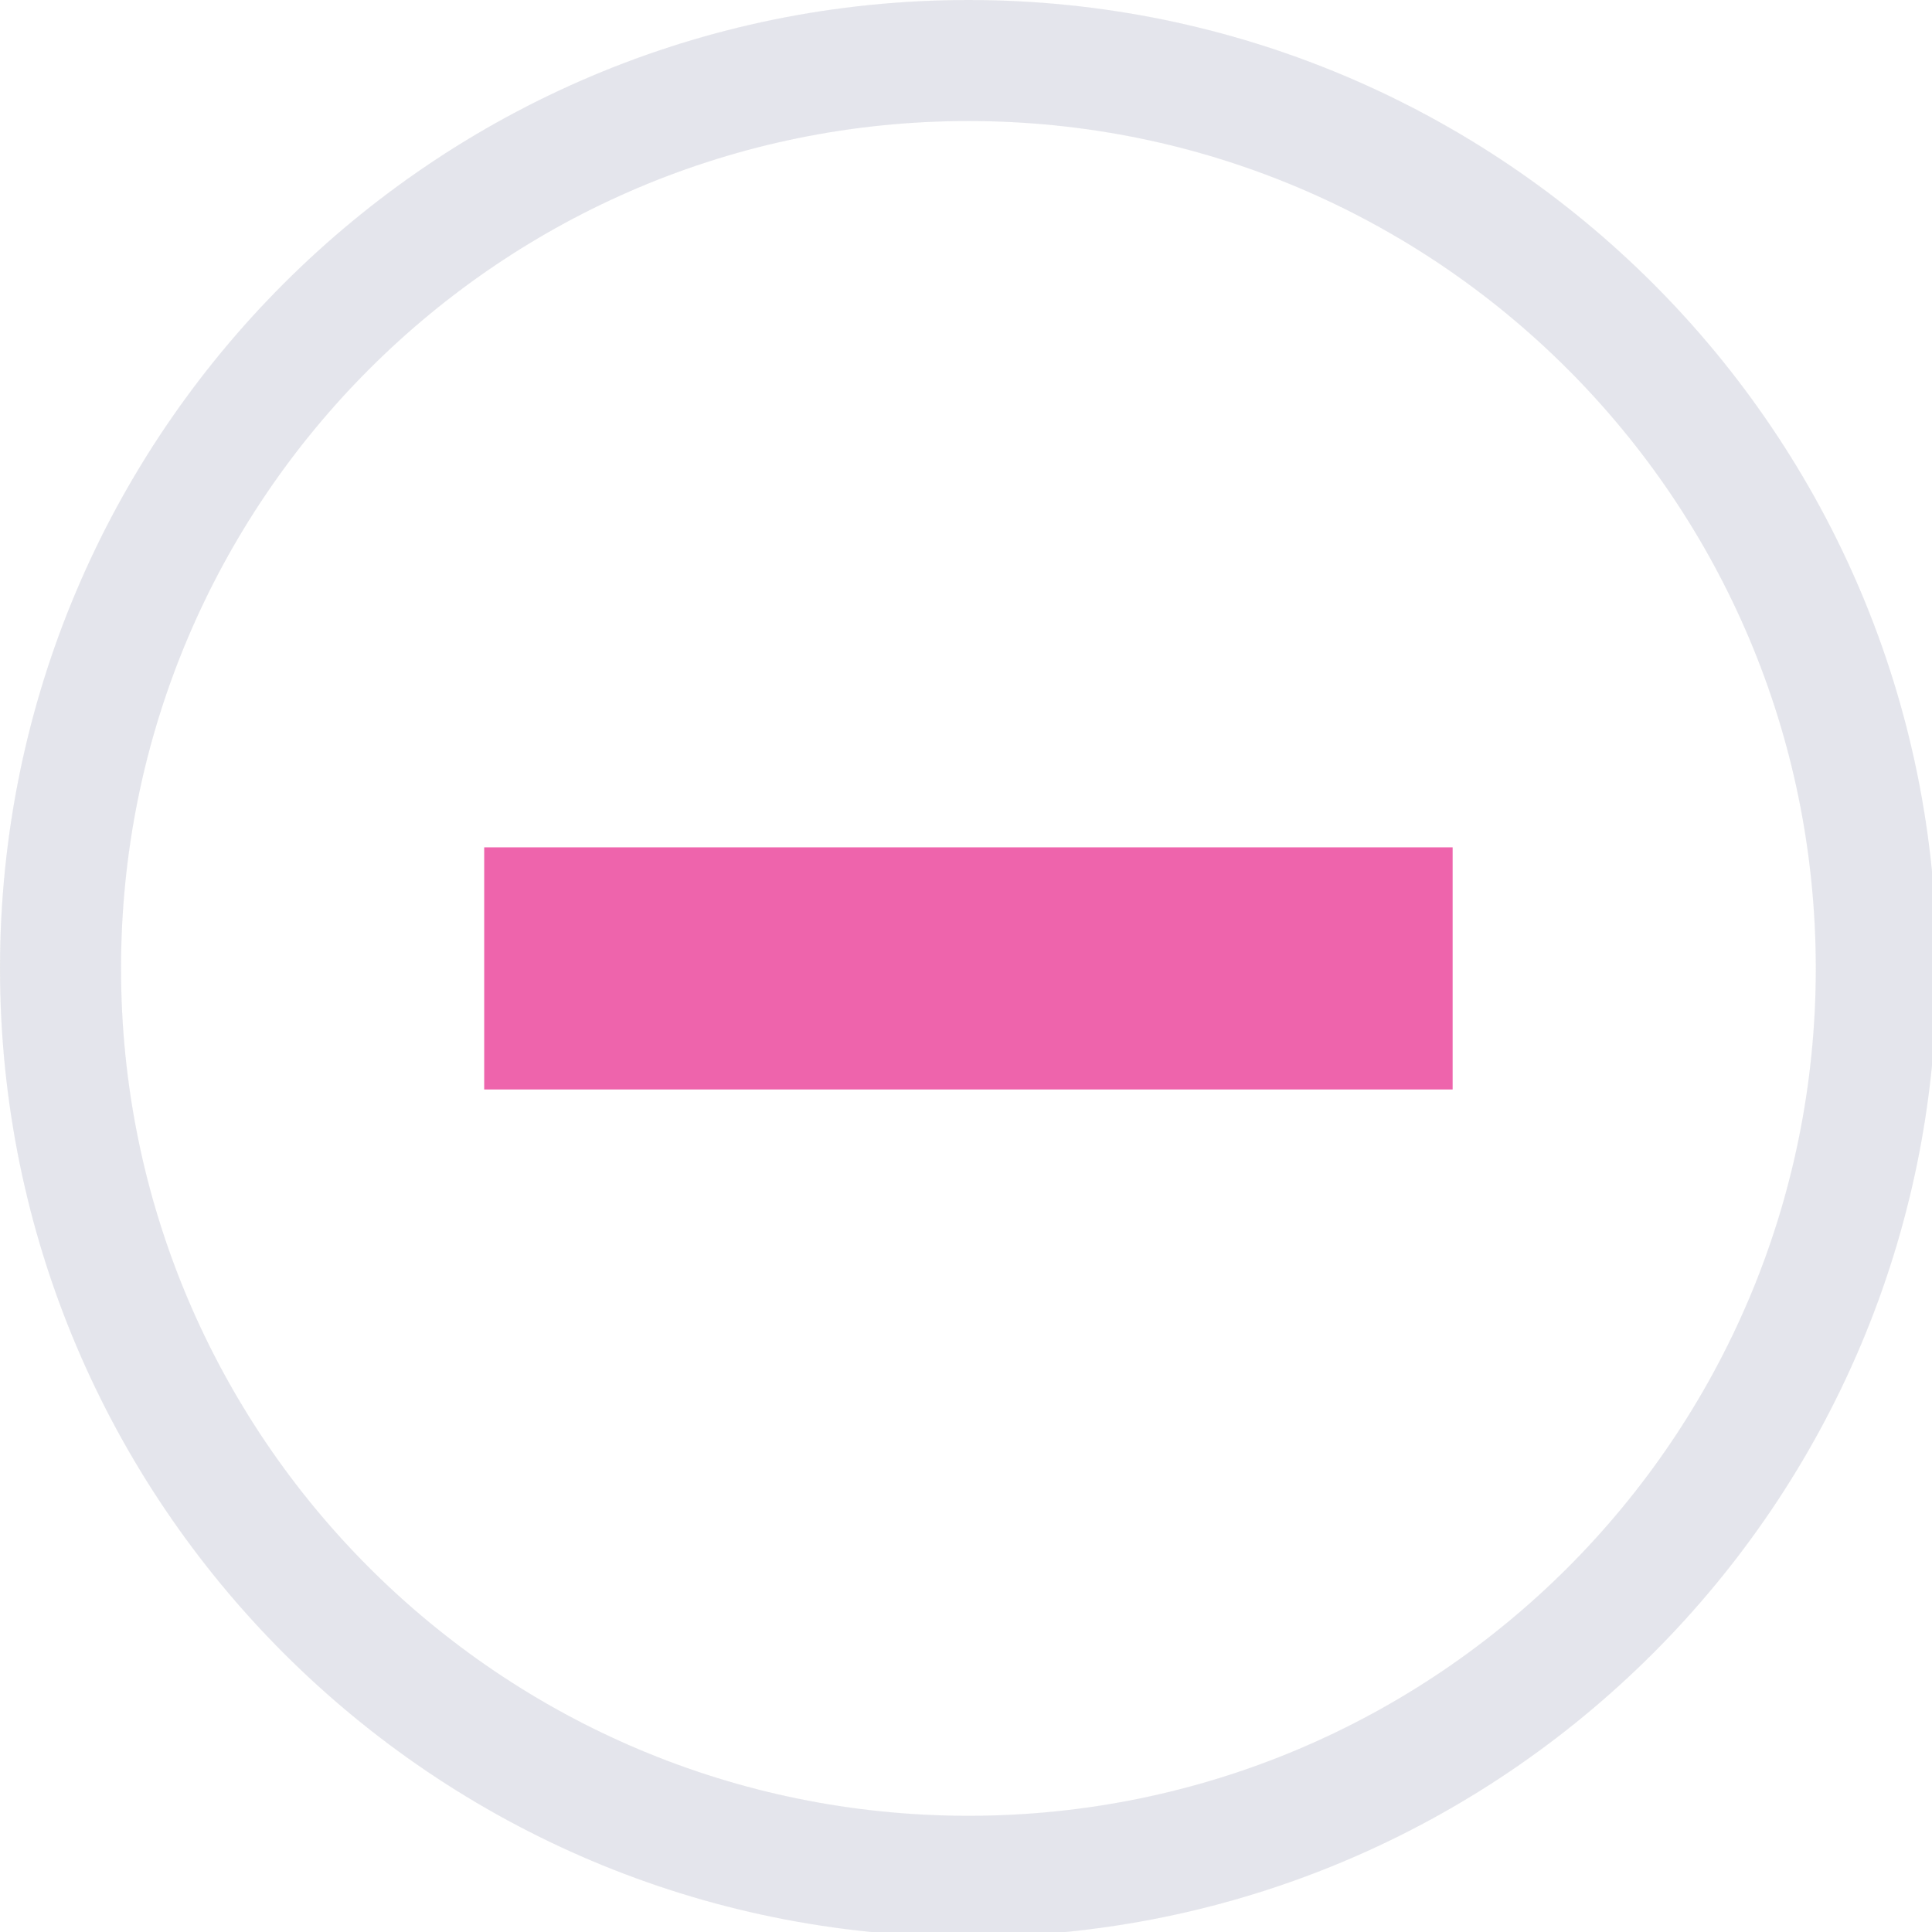
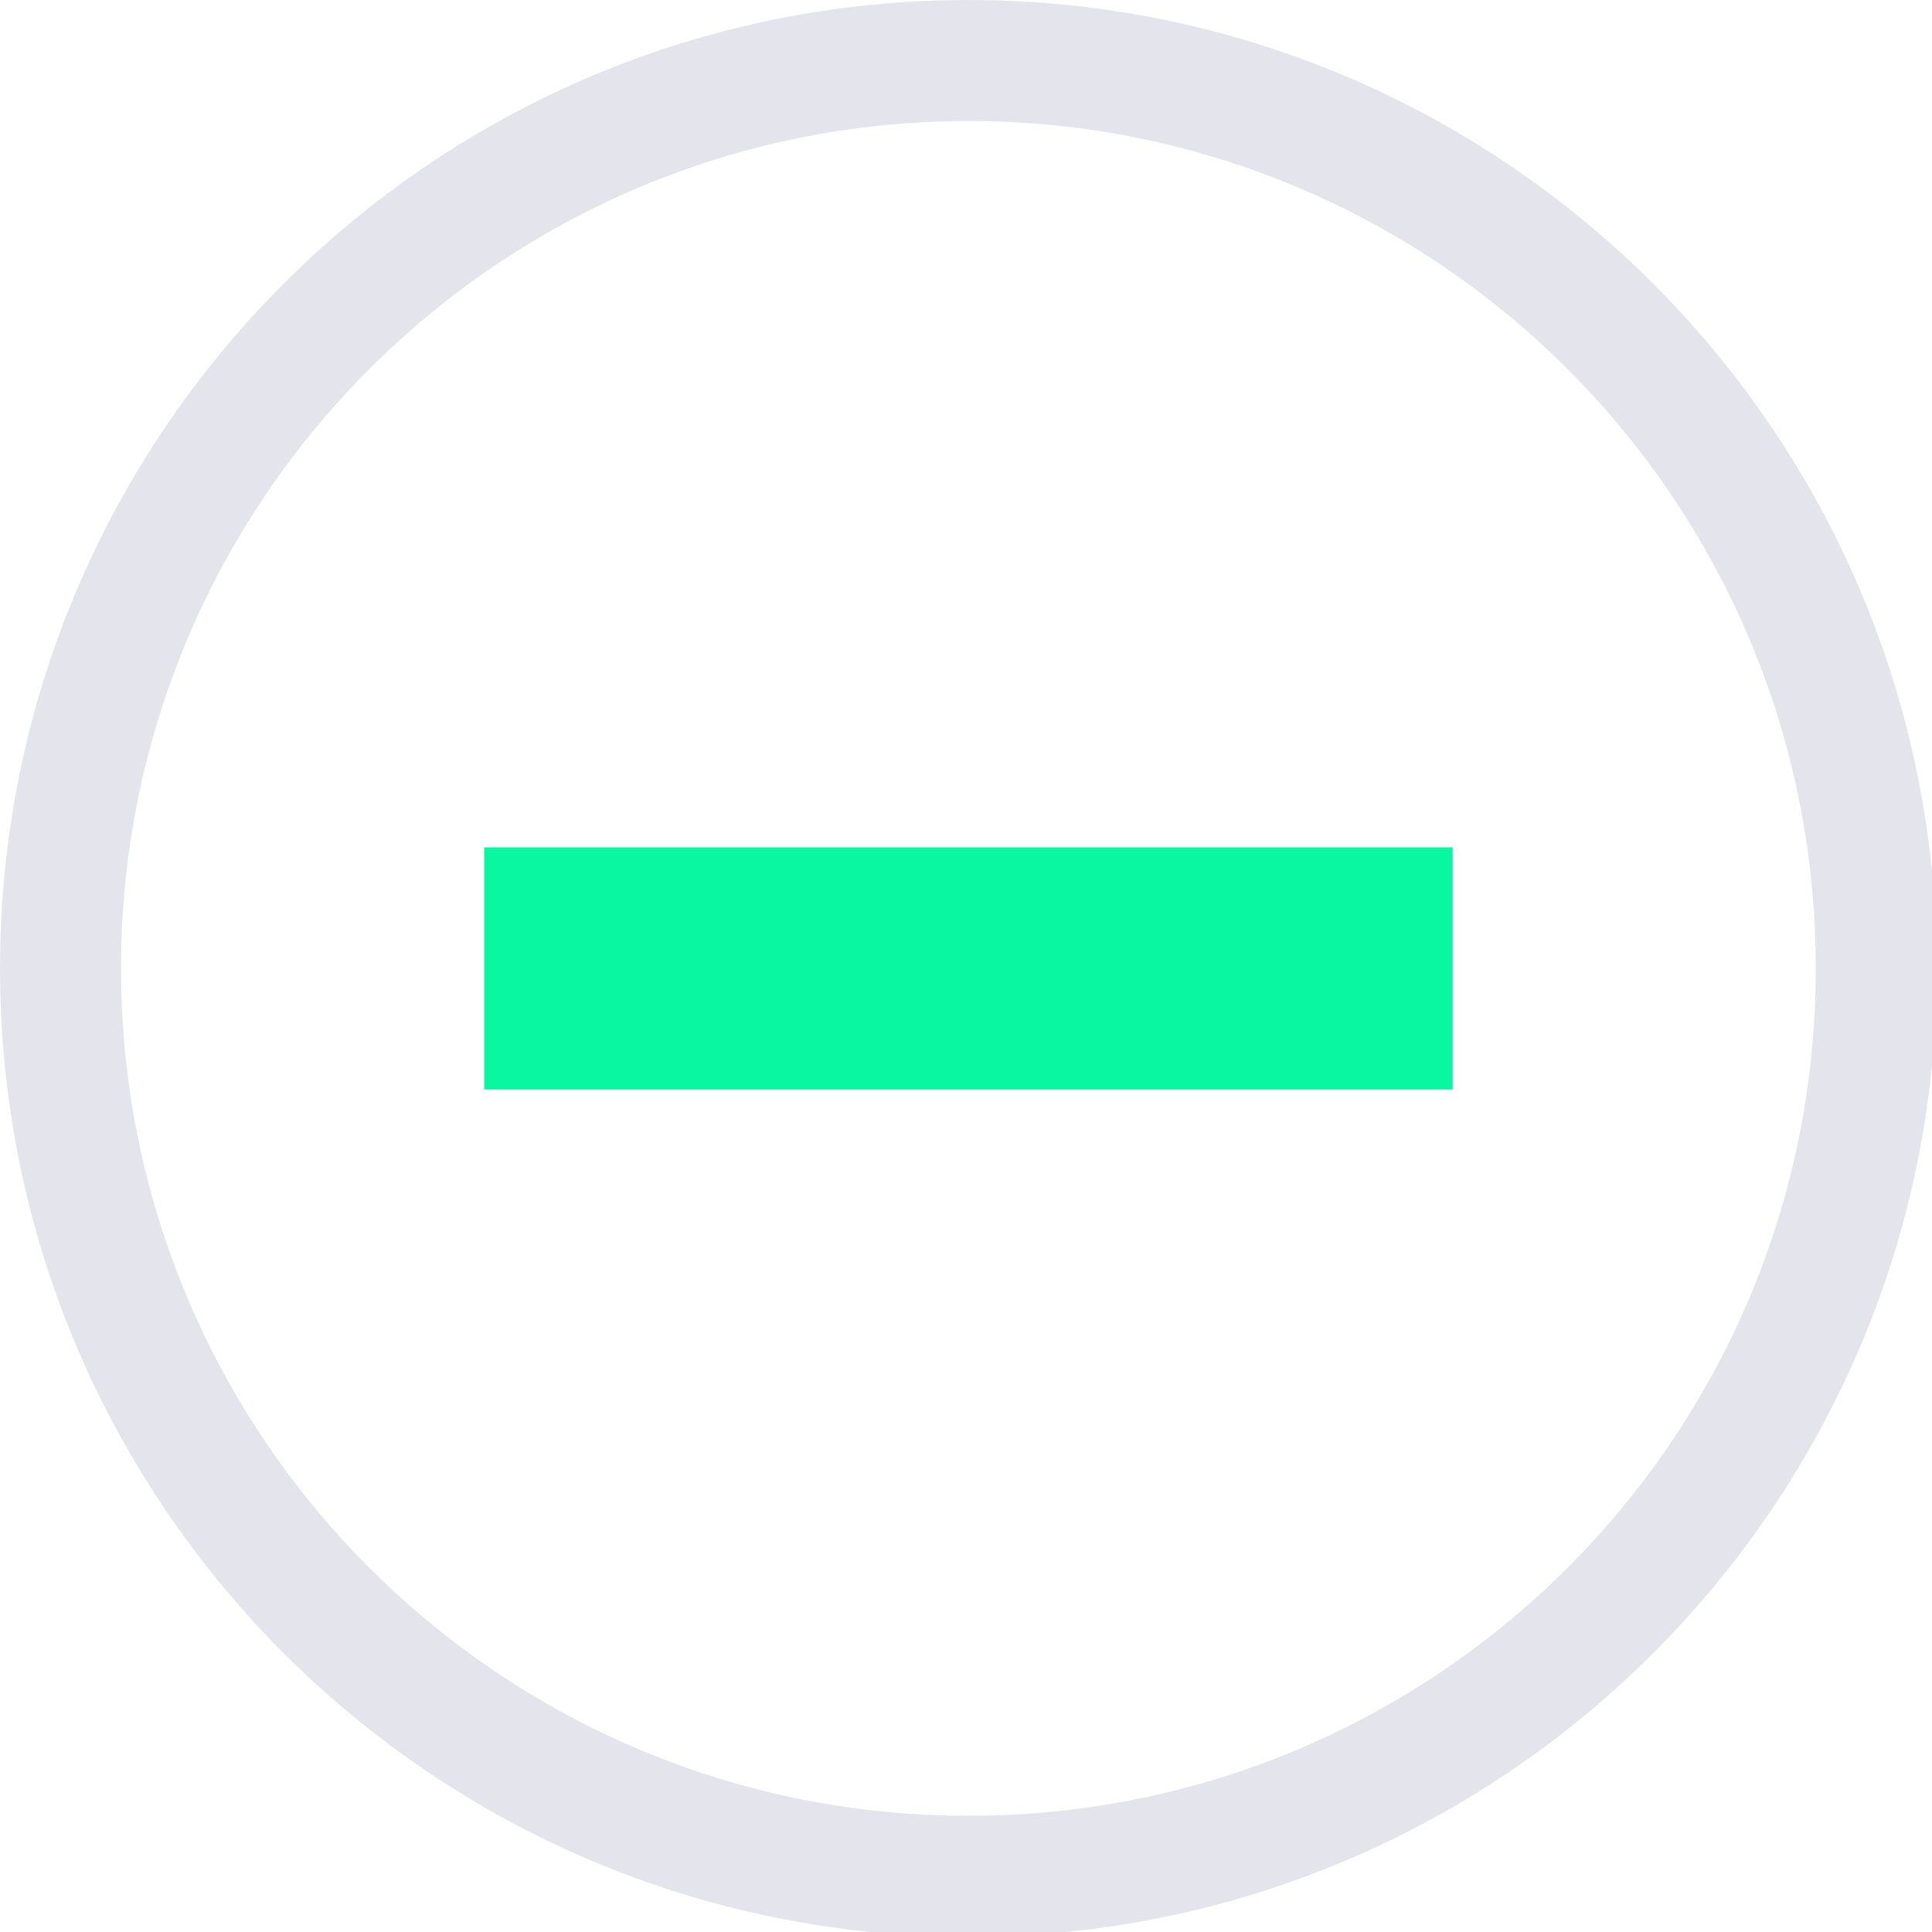
<svg xmlns="http://www.w3.org/2000/svg" width="133pt" height="133pt" viewBox="0 0 133 133" version="1.1">
  <g id="surface1">
    <path style=" stroke:none;fill-rule:nonzero;fill:#d2d4de;fill-opacity:0.5;" d="M 66.668 0 C 29.852 0 0 29.852 0 66.668 C 0 103.484 29.852 133.332 66.668 133.332 C 103.484 133.332 133.332 103.484 133.332 66.668 C 133.332 29.852 103.484 0 66.668 0 Z M 66.668 8.332 C 98.895 8.332 125 34.441 125 66.668 C 125 98.895 98.895 125 66.668 125 C 34.441 125 8.332 98.895 8.332 66.668 C 8.332 34.441 34.441 8.332 66.668 8.332 Z M 66.668 8.332 " />
    <path style=" stroke:none;fill-rule:nonzero;fill:#d2d4de;fill-opacity:0.15;" d="M 66.668 0 C 29.852 0 0 29.852 0 66.668 C 0 103.484 29.852 133.332 66.668 133.332 C 103.484 133.332 133.332 103.484 133.332 66.668 C 133.332 29.852 103.484 0 66.668 0 Z M 66.668 8.332 C 98.895 8.332 125 34.441 125 66.668 C 125 98.895 98.895 125 66.668 125 C 34.441 125 8.332 98.895 8.332 66.668 C 8.332 34.441 34.441 8.332 66.668 8.332 Z M 66.668 8.332 " />
-     <path style=" stroke:none;fill-rule:nonzero;fill:#ee64ac;fill-opacity:1;" d="M 33.332 58.332 L 100 58.332 L 100 75 L 33.332 75 Z M 33.332 58.332 " />
+     <path style=" stroke:none;fill-rule:nonzero;fill:#09f7a0;fill-opacity:1;" d="M 33.332 58.332 L 100 58.332 L 100 75 L 33.332 75 Z M 33.332 58.332 " />
  </g>
</svg>
